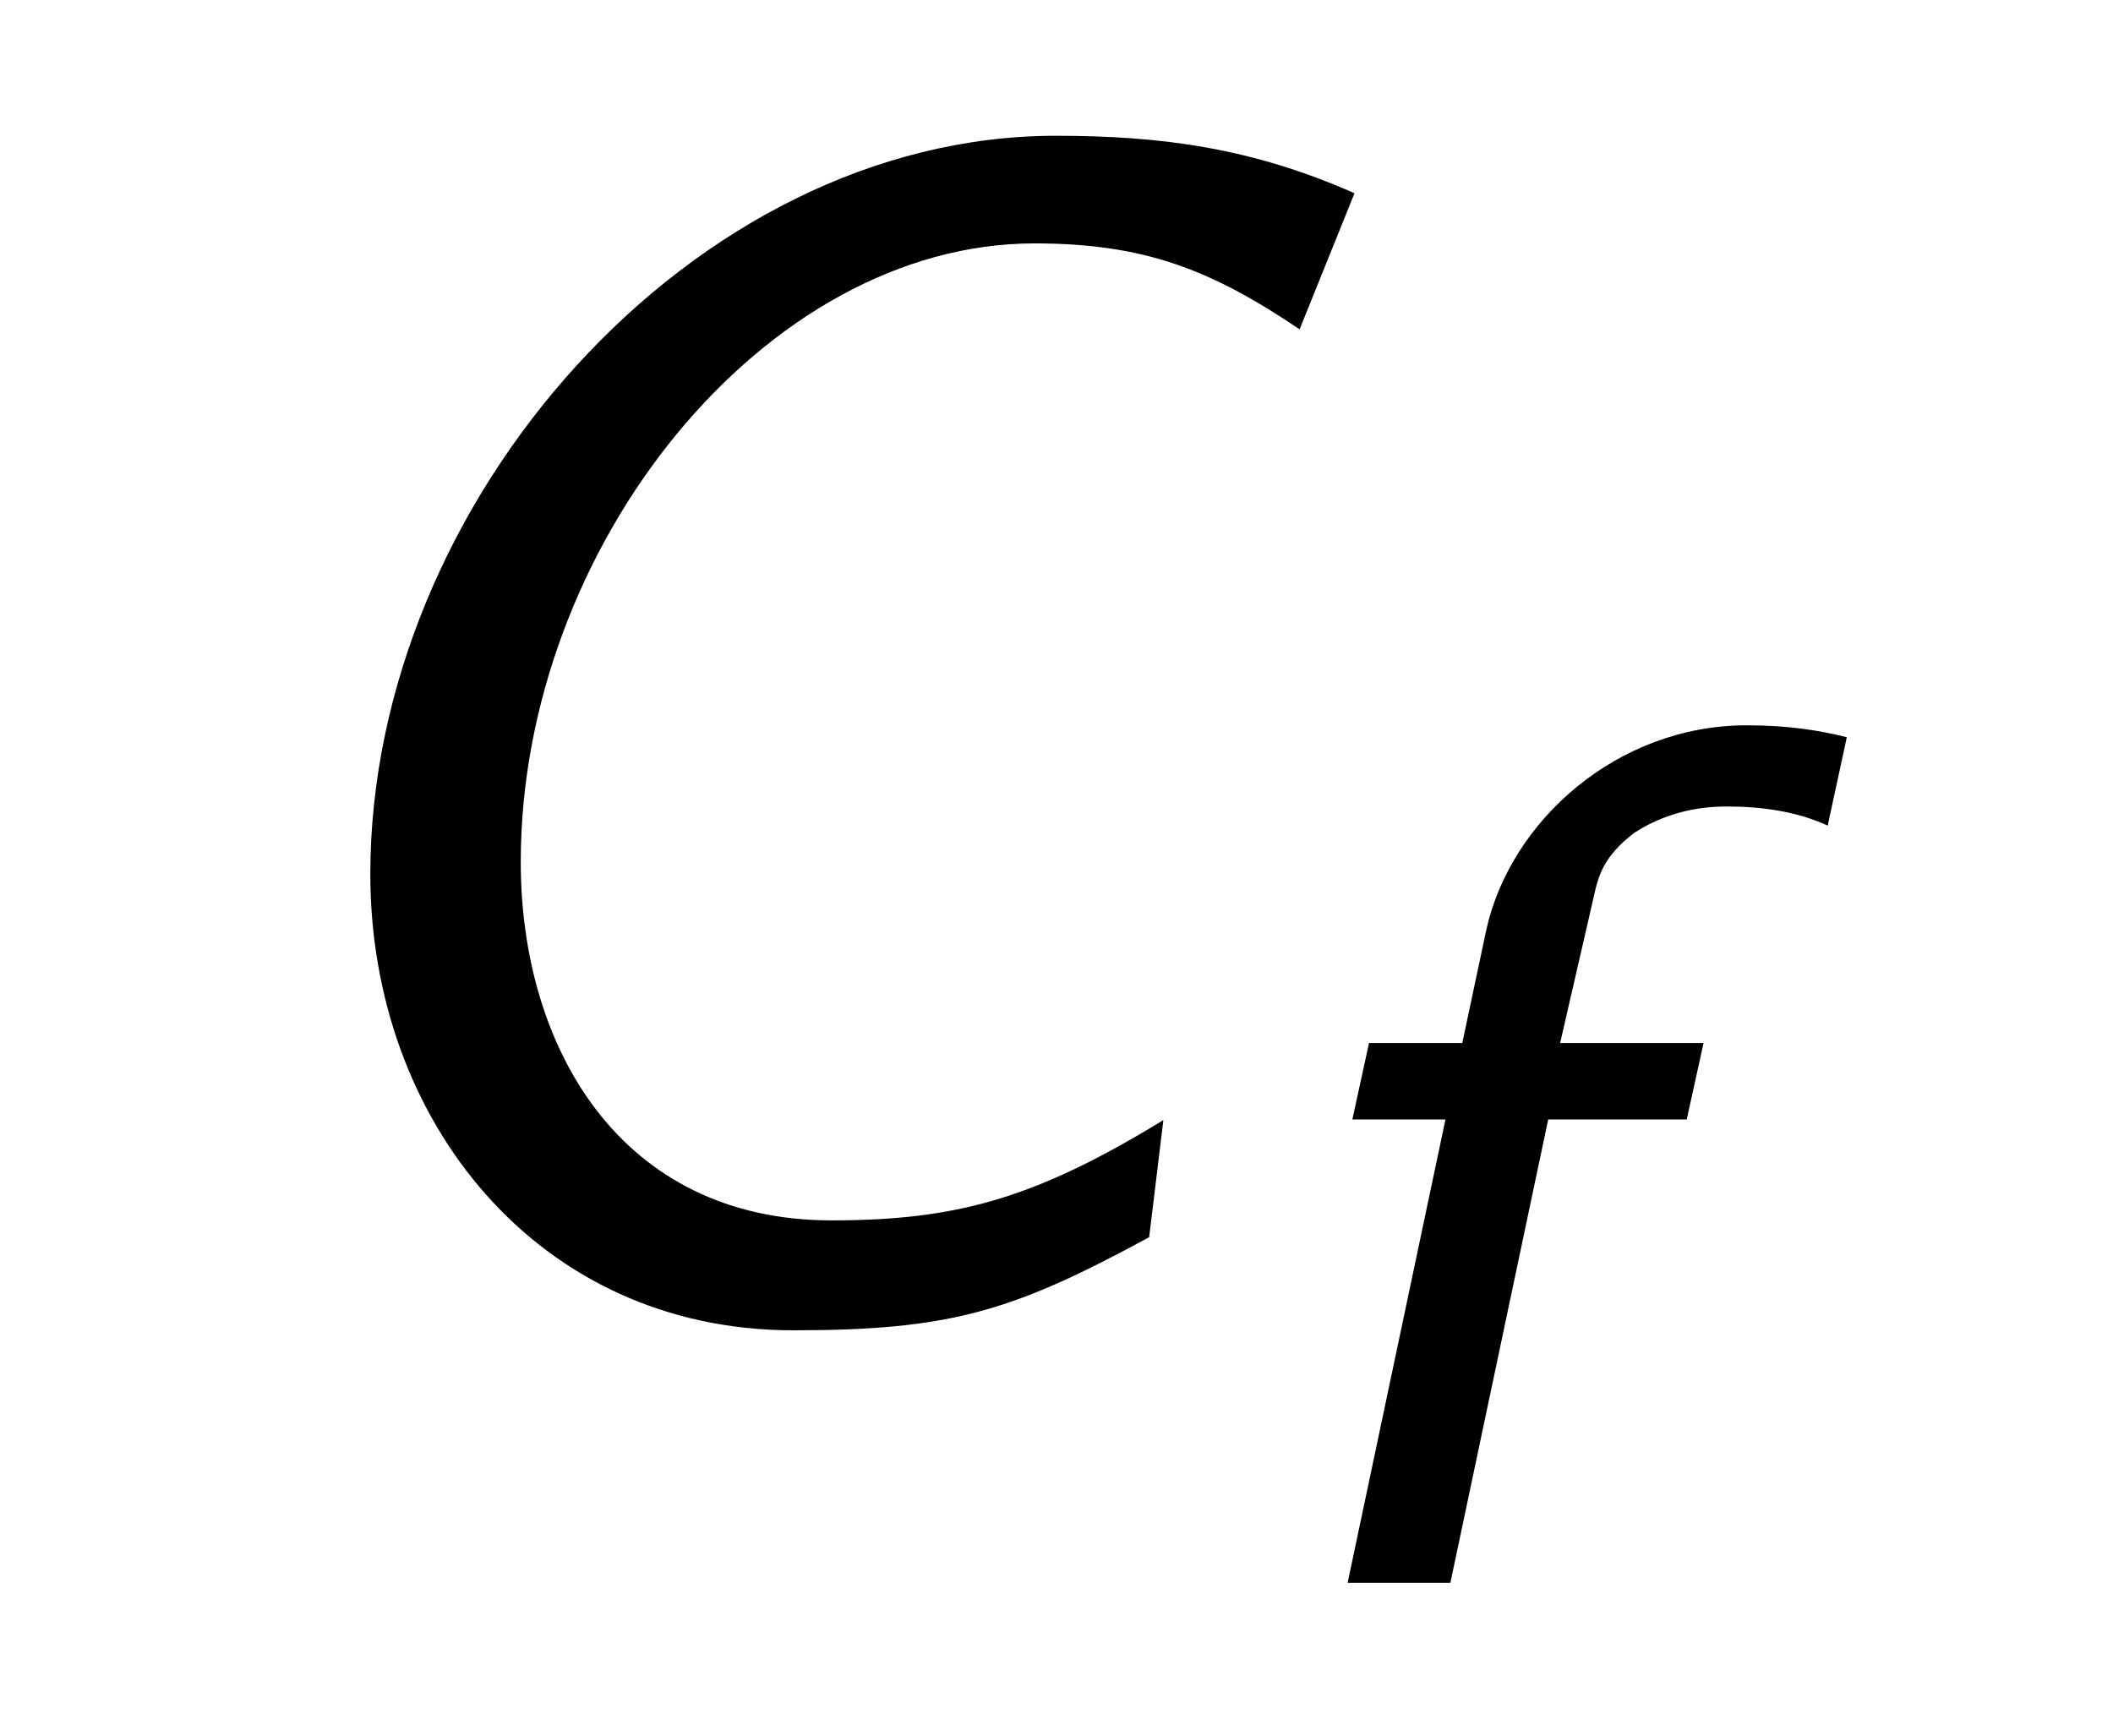
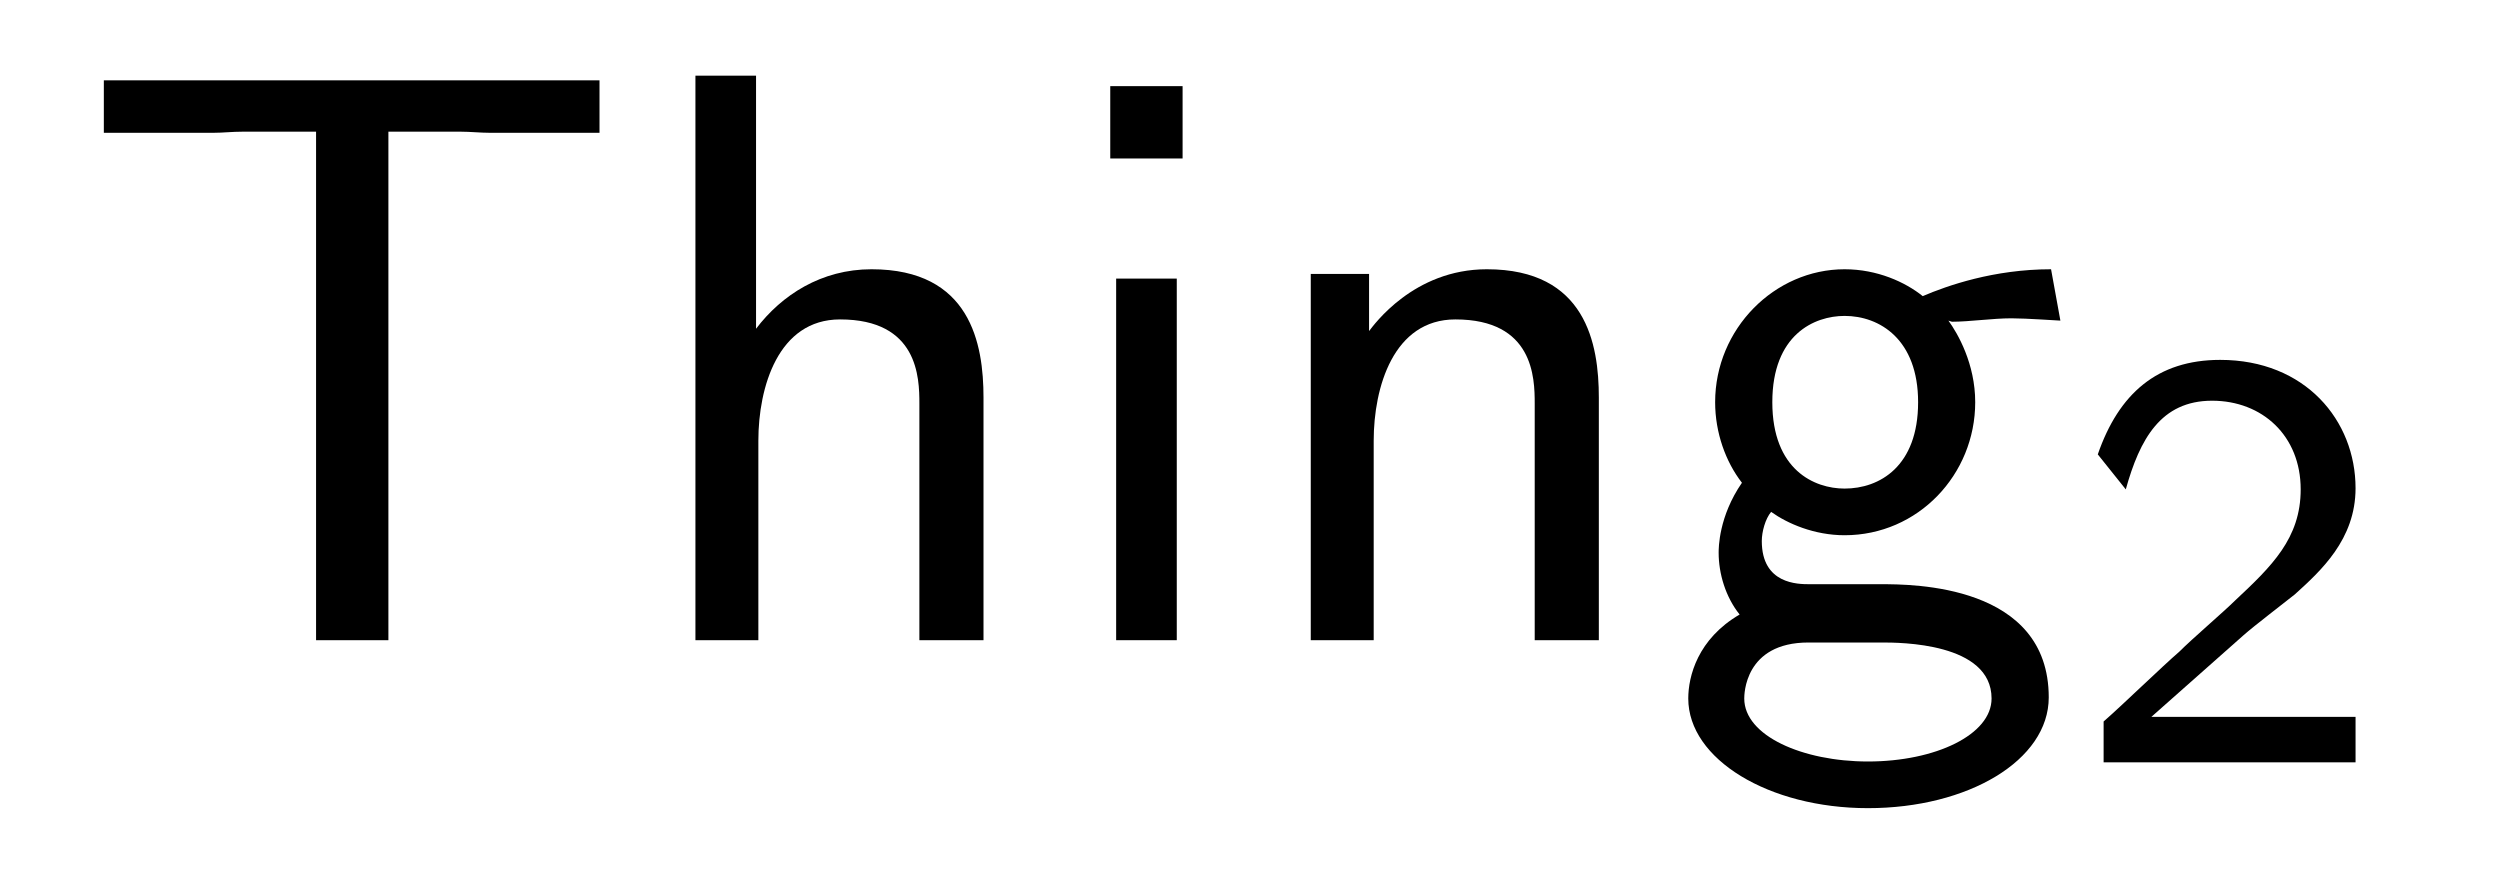
- <svg xmlns="http://www.w3.org/2000/svg" xmlns:xlink="http://www.w3.org/1999/xlink" viewBox="0 0 13.82 11.353" version="1.2">
+ <svg xmlns="http://www.w3.org/2000/svg" xmlns:xlink="http://www.w3.org/1999/xlink" viewBox="0 0 33.49 11.697" version="1.2">
  <defs>
    <g>
      <symbol overflow="visible" id="glyph0-0">
        <path style="stroke:none;" d="" />
      </symbol>
      <symbol overflow="visible" id="glyph0-1">
-         <path style="stroke:none;" d="M 7.859 -7.312 C 7.188 -7.609 6.594 -7.688 5.906 -7.688 C 3.531 -7.688 1.422 -5.297 1.422 -2.859 C 1.422 -1.25 2.516 0.125 4.188 0.125 C 5.219 0.125 5.625 0 6.516 -0.484 L 6.609 -1.25 C 5.766 -0.734 5.25 -0.594 4.438 -0.594 C 3.062 -0.594 2.406 -1.719 2.406 -2.938 C 2.406 -5 4 -6.984 5.766 -6.984 C 6.484 -6.984 6.922 -6.812 7.5 -6.422 Z M 7.859 -7.312 " />
+         <path style="stroke:none;" d="M 4.203 -6.812 L 5.172 -6.812 C 5.297 -6.812 5.438 -6.797 5.562 -6.797 L 7.031 -6.797 L 7.031 -7.5 L 0.391 -7.5 L 0.391 -6.797 L 1.859 -6.797 C 1.984 -6.797 2.109 -6.812 2.25 -6.812 L 3.234 -6.812 L 3.234 0 L 4.203 0 Z M 4.203 -6.812 " />
+       </symbol>
+       <symbol overflow="visible" id="glyph0-2">
+         <path style="stroke:none;" d="M 4.75 -3.25 C 4.75 -3.969 4.578 -4.969 3.25 -4.969 C 2.578 -4.969 2.047 -4.625 1.703 -4.172 L 1.703 -7.562 L 0.891 -7.562 L 0.891 0 L 1.734 0 L 1.734 -2.672 C 1.734 -3.391 2 -4.297 2.828 -4.297 C 3.875 -4.297 3.891 -3.516 3.891 -3.172 L 3.891 0 L 4.75 0 Z M 4.75 -3.25 " />
+       </symbol>
+       <symbol overflow="visible" id="glyph0-3">
+         <path style="stroke:none;" d="M 1.781 -7.422 L 0.812 -7.422 L 0.812 -6.453 L 1.781 -6.453 Z M 1.703 -4.844 L 0.891 -4.844 L 0.891 0 L 1.703 0 Z M 1.703 -4.844 " />
+       </symbol>
+       <symbol overflow="visible" id="glyph0-4">
+         <path style="stroke:none;" d="M 4.75 -3.25 C 4.75 -3.969 4.578 -4.969 3.25 -4.969 C 2.266 -4.969 1.734 -4.219 1.672 -4.141 L 1.672 -4.906 L 0.891 -4.906 L 0.891 0 L 1.734 0 L 1.734 -2.672 C 1.734 -3.391 2 -4.297 2.828 -4.297 C 3.875 -4.297 3.891 -3.516 3.891 -3.172 L 3.891 0 L 4.75 0 Z M 4.75 -3.25 " />
+       </symbol>
+       <symbol overflow="visible" id="glyph0-5">
+         <path style="stroke:none;" d="M 3.844 -4.266 C 4.078 -4.266 4.391 -4.312 4.641 -4.312 C 4.844 -4.312 5.266 -4.281 5.297 -4.281 L 5.172 -4.969 C 4.406 -4.969 3.781 -4.75 3.453 -4.609 C 3.219 -4.797 2.844 -4.969 2.406 -4.969 C 1.469 -4.969 0.672 -4.172 0.672 -3.188 C 0.672 -2.781 0.812 -2.391 1.031 -2.109 C 0.719 -1.656 0.719 -1.234 0.719 -1.172 C 0.719 -0.891 0.812 -0.578 1 -0.344 C 0.438 -0.016 0.312 0.484 0.312 0.781 C 0.312 1.594 1.391 2.25 2.719 2.25 C 4.062 2.25 5.141 1.609 5.141 0.766 C 5.141 -0.75 3.312 -0.75 2.891 -0.75 L 1.938 -0.75 C 1.781 -0.75 1.297 -0.75 1.297 -1.328 C 1.297 -1.453 1.344 -1.625 1.422 -1.719 C 1.641 -1.562 2 -1.406 2.406 -1.406 C 3.391 -1.406 4.156 -2.219 4.156 -3.188 C 4.156 -3.703 3.922 -4.109 3.797 -4.281 Z M 2.406 -2.031 C 2 -2.031 1.438 -2.281 1.438 -3.188 C 1.438 -4.094 2 -4.344 2.406 -4.344 C 2.875 -4.344 3.391 -4.031 3.391 -3.188 C 3.391 -2.328 2.875 -2.031 2.406 -2.031 Z M 2.906 0.031 C 3.141 0.031 4.375 0.031 4.375 0.781 C 4.375 1.266 3.625 1.625 2.719 1.625 C 1.844 1.625 1.062 1.281 1.062 0.781 C 1.062 0.734 1.062 0.031 1.922 0.031 Z M 2.906 0.031 " />
      </symbol>
      <symbol overflow="visible" id="glyph1-0">
        <path style="stroke:none;" d="" />
      </symbol>
      <symbol overflow="visible" id="glyph1-1">
-         <path style="stroke:none;" d="M 2.156 -3.031 L 3.062 -3.031 L 3.172 -3.531 L 2.234 -3.531 L 2.453 -4.484 C 2.484 -4.625 2.516 -4.75 2.719 -4.906 C 2.984 -5.078 3.25 -5.078 3.328 -5.078 C 3.547 -5.078 3.781 -5.047 3.984 -4.953 L 4.109 -5.531 C 3.922 -5.578 3.719 -5.609 3.453 -5.609 C 2.609 -5.609 1.906 -4.984 1.75 -4.266 L 1.594 -3.531 L 0.984 -3.531 L 0.875 -3.031 L 1.484 -3.031 L 0.844 0 L 1.516 0 Z M 2.156 -3.031 " />
+         <path style="stroke:none;" d="M 2.25 -0.609 C 2.156 -0.609 2.062 -0.609 1.969 -0.609 L 1.062 -0.609 L 2.297 -1.703 C 2.438 -1.828 2.828 -2.125 2.984 -2.25 C 3.328 -2.562 3.797 -2.984 3.797 -3.672 C 3.797 -4.578 3.125 -5.391 1.984 -5.391 C 1.141 -5.391 0.625 -4.938 0.344 -4.125 L 0.719 -3.656 C 0.906 -4.328 1.188 -4.844 1.875 -4.844 C 2.547 -4.844 3.062 -4.375 3.062 -3.656 C 3.062 -3 2.672 -2.625 2.188 -2.172 C 2.031 -2.016 1.609 -1.656 1.438 -1.484 C 1.203 -1.281 0.656 -0.75 0.422 -0.547 L 0.422 0 L 3.797 0 L 3.797 -0.609 Z M 2.25 -0.609 " />
      </symbol>
    </g>
  </defs>
  <g id="surface1">
    <g style="fill:rgb(0%,0%,0%);fill-opacity:1;">
      <use xlink:href="#glyph0-1" x="1" y="8.576" />
+       <use xlink:href="#glyph0-2" x="8.425" y="8.576" />
+       <use xlink:href="#glyph0-3" x="14.061" y="8.576" />
+       <use xlink:href="#glyph0-4" x="16.668" y="8.576" />
+       <use xlink:href="#glyph0-5" x="22.304" y="8.576" />
    </g>
    <g style="fill:rgb(0%,0%,0%);fill-opacity:1;">
-       <use xlink:href="#glyph1-1" x="7.97" y="10.353" />
+       <use xlink:href="#glyph1-1" x="27.758" y="10.212" />
    </g>
  </g>
</svg>
